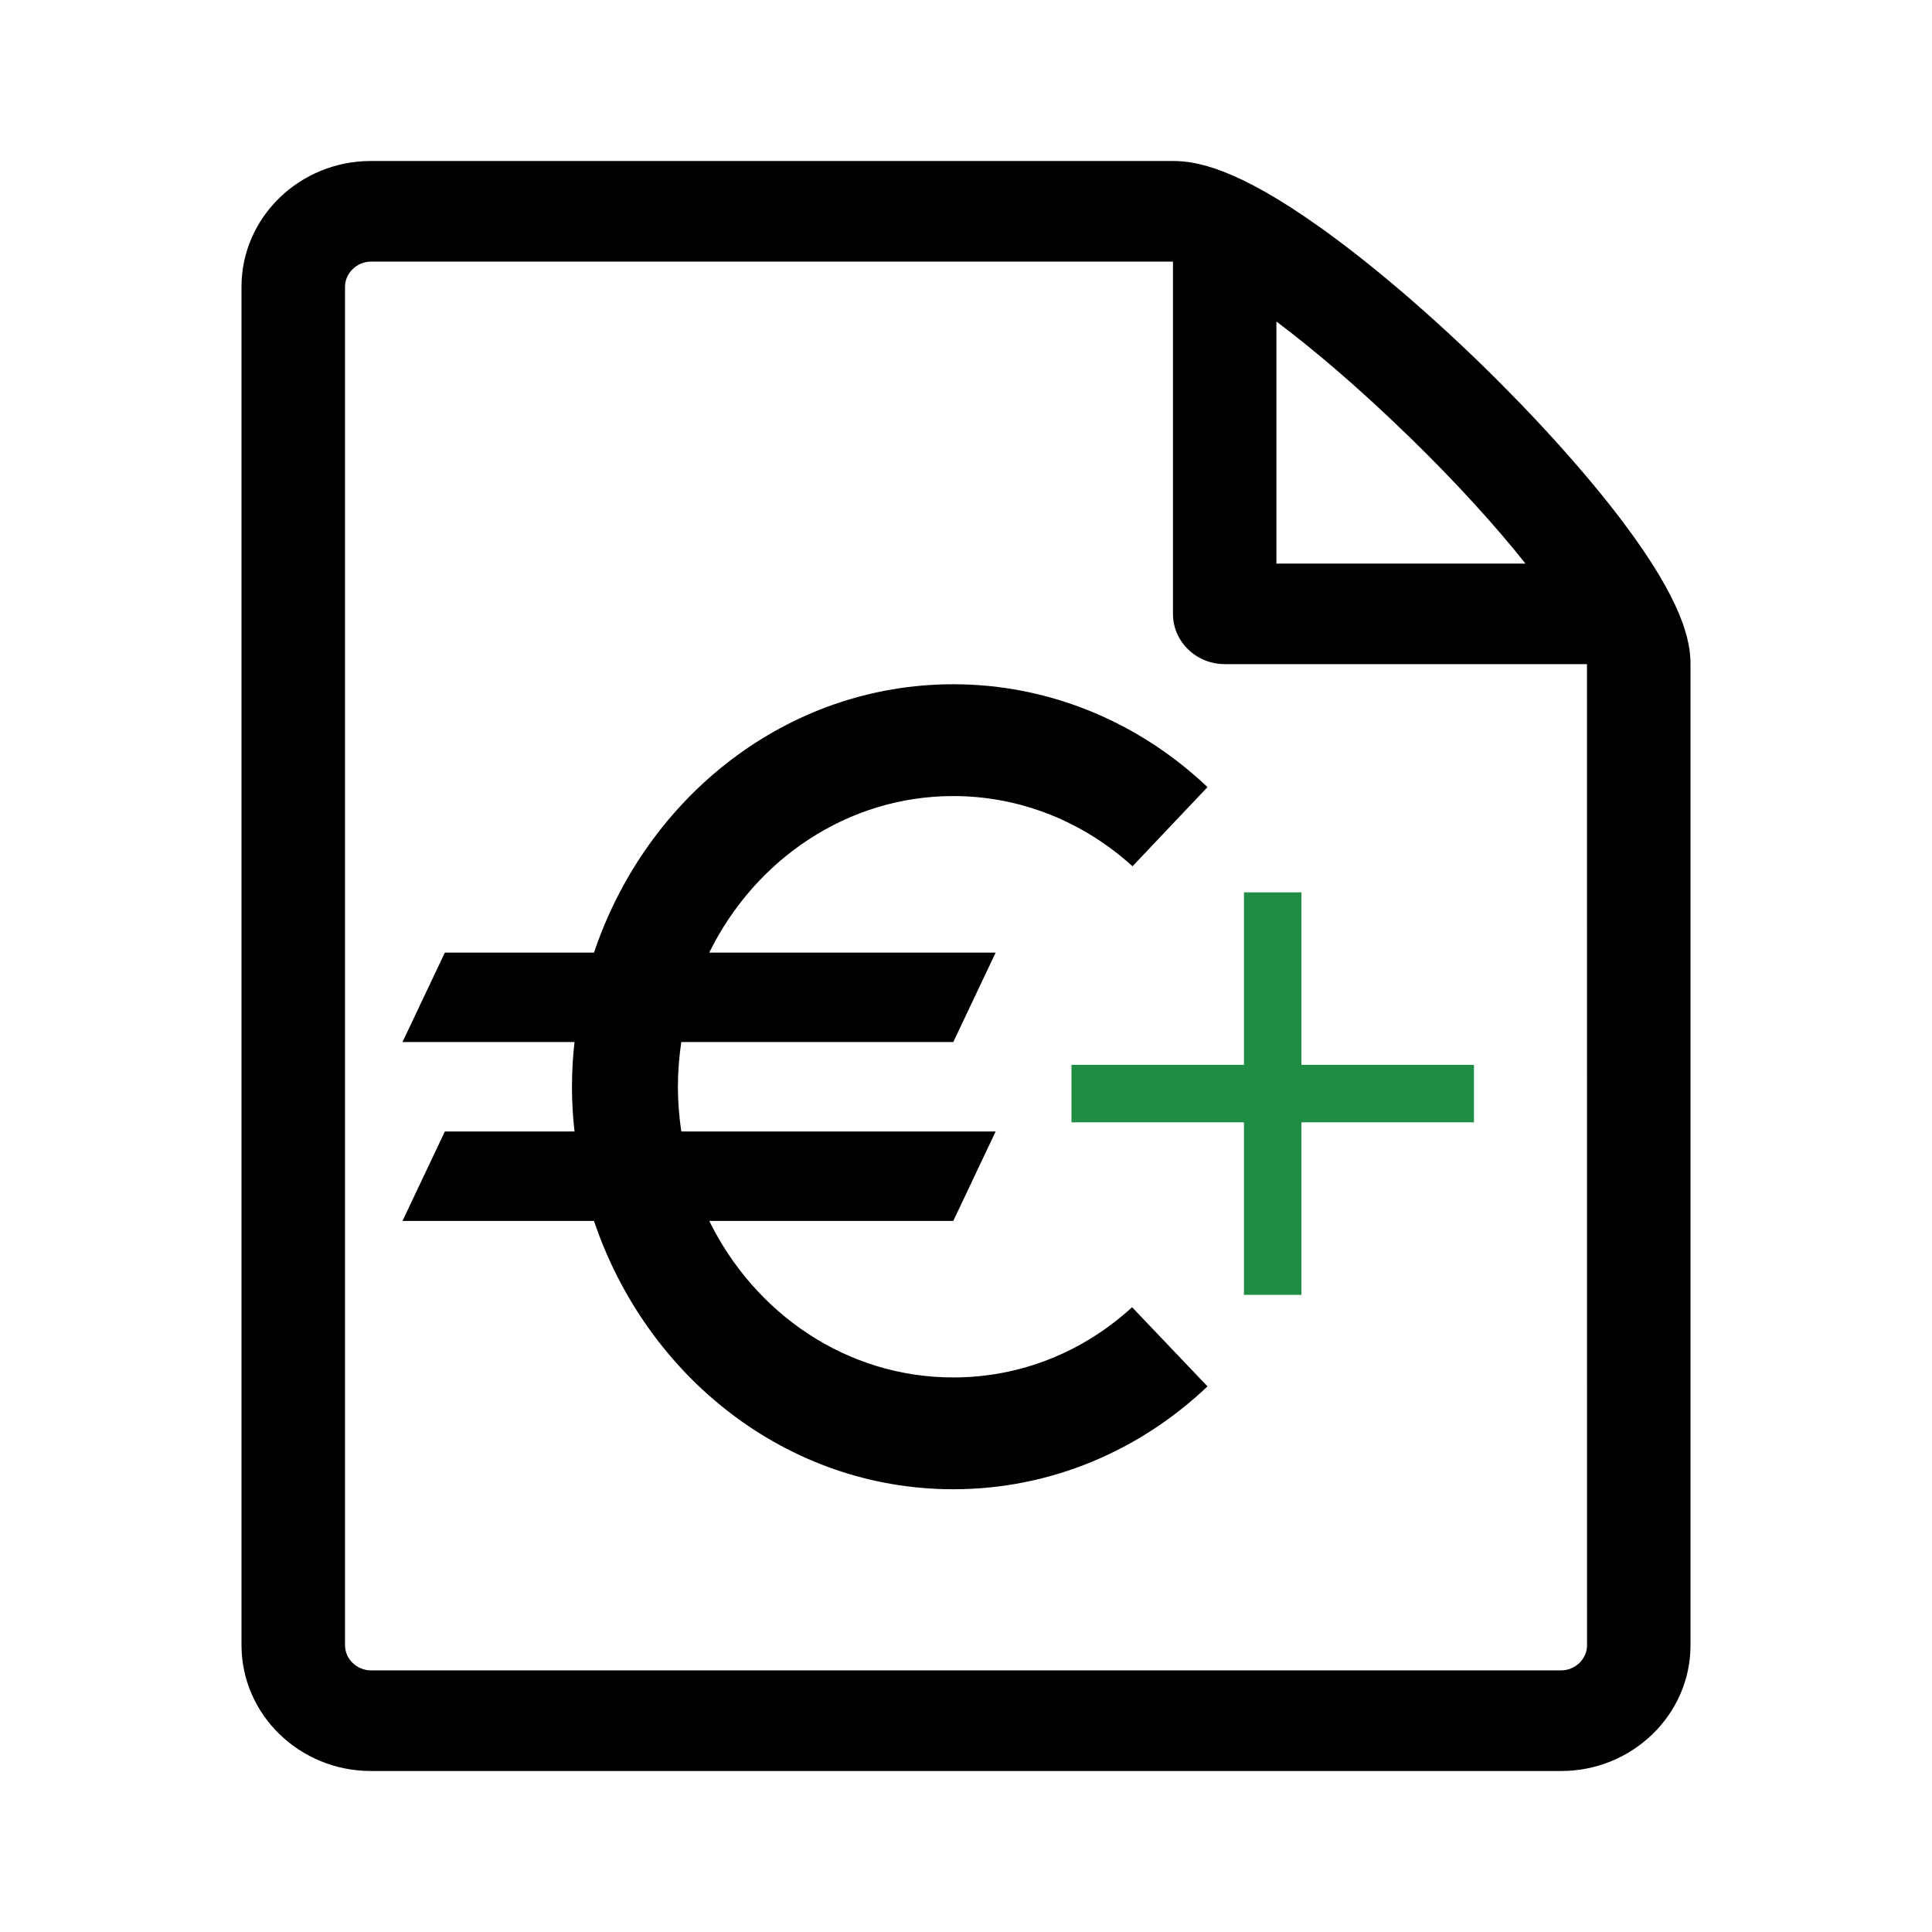
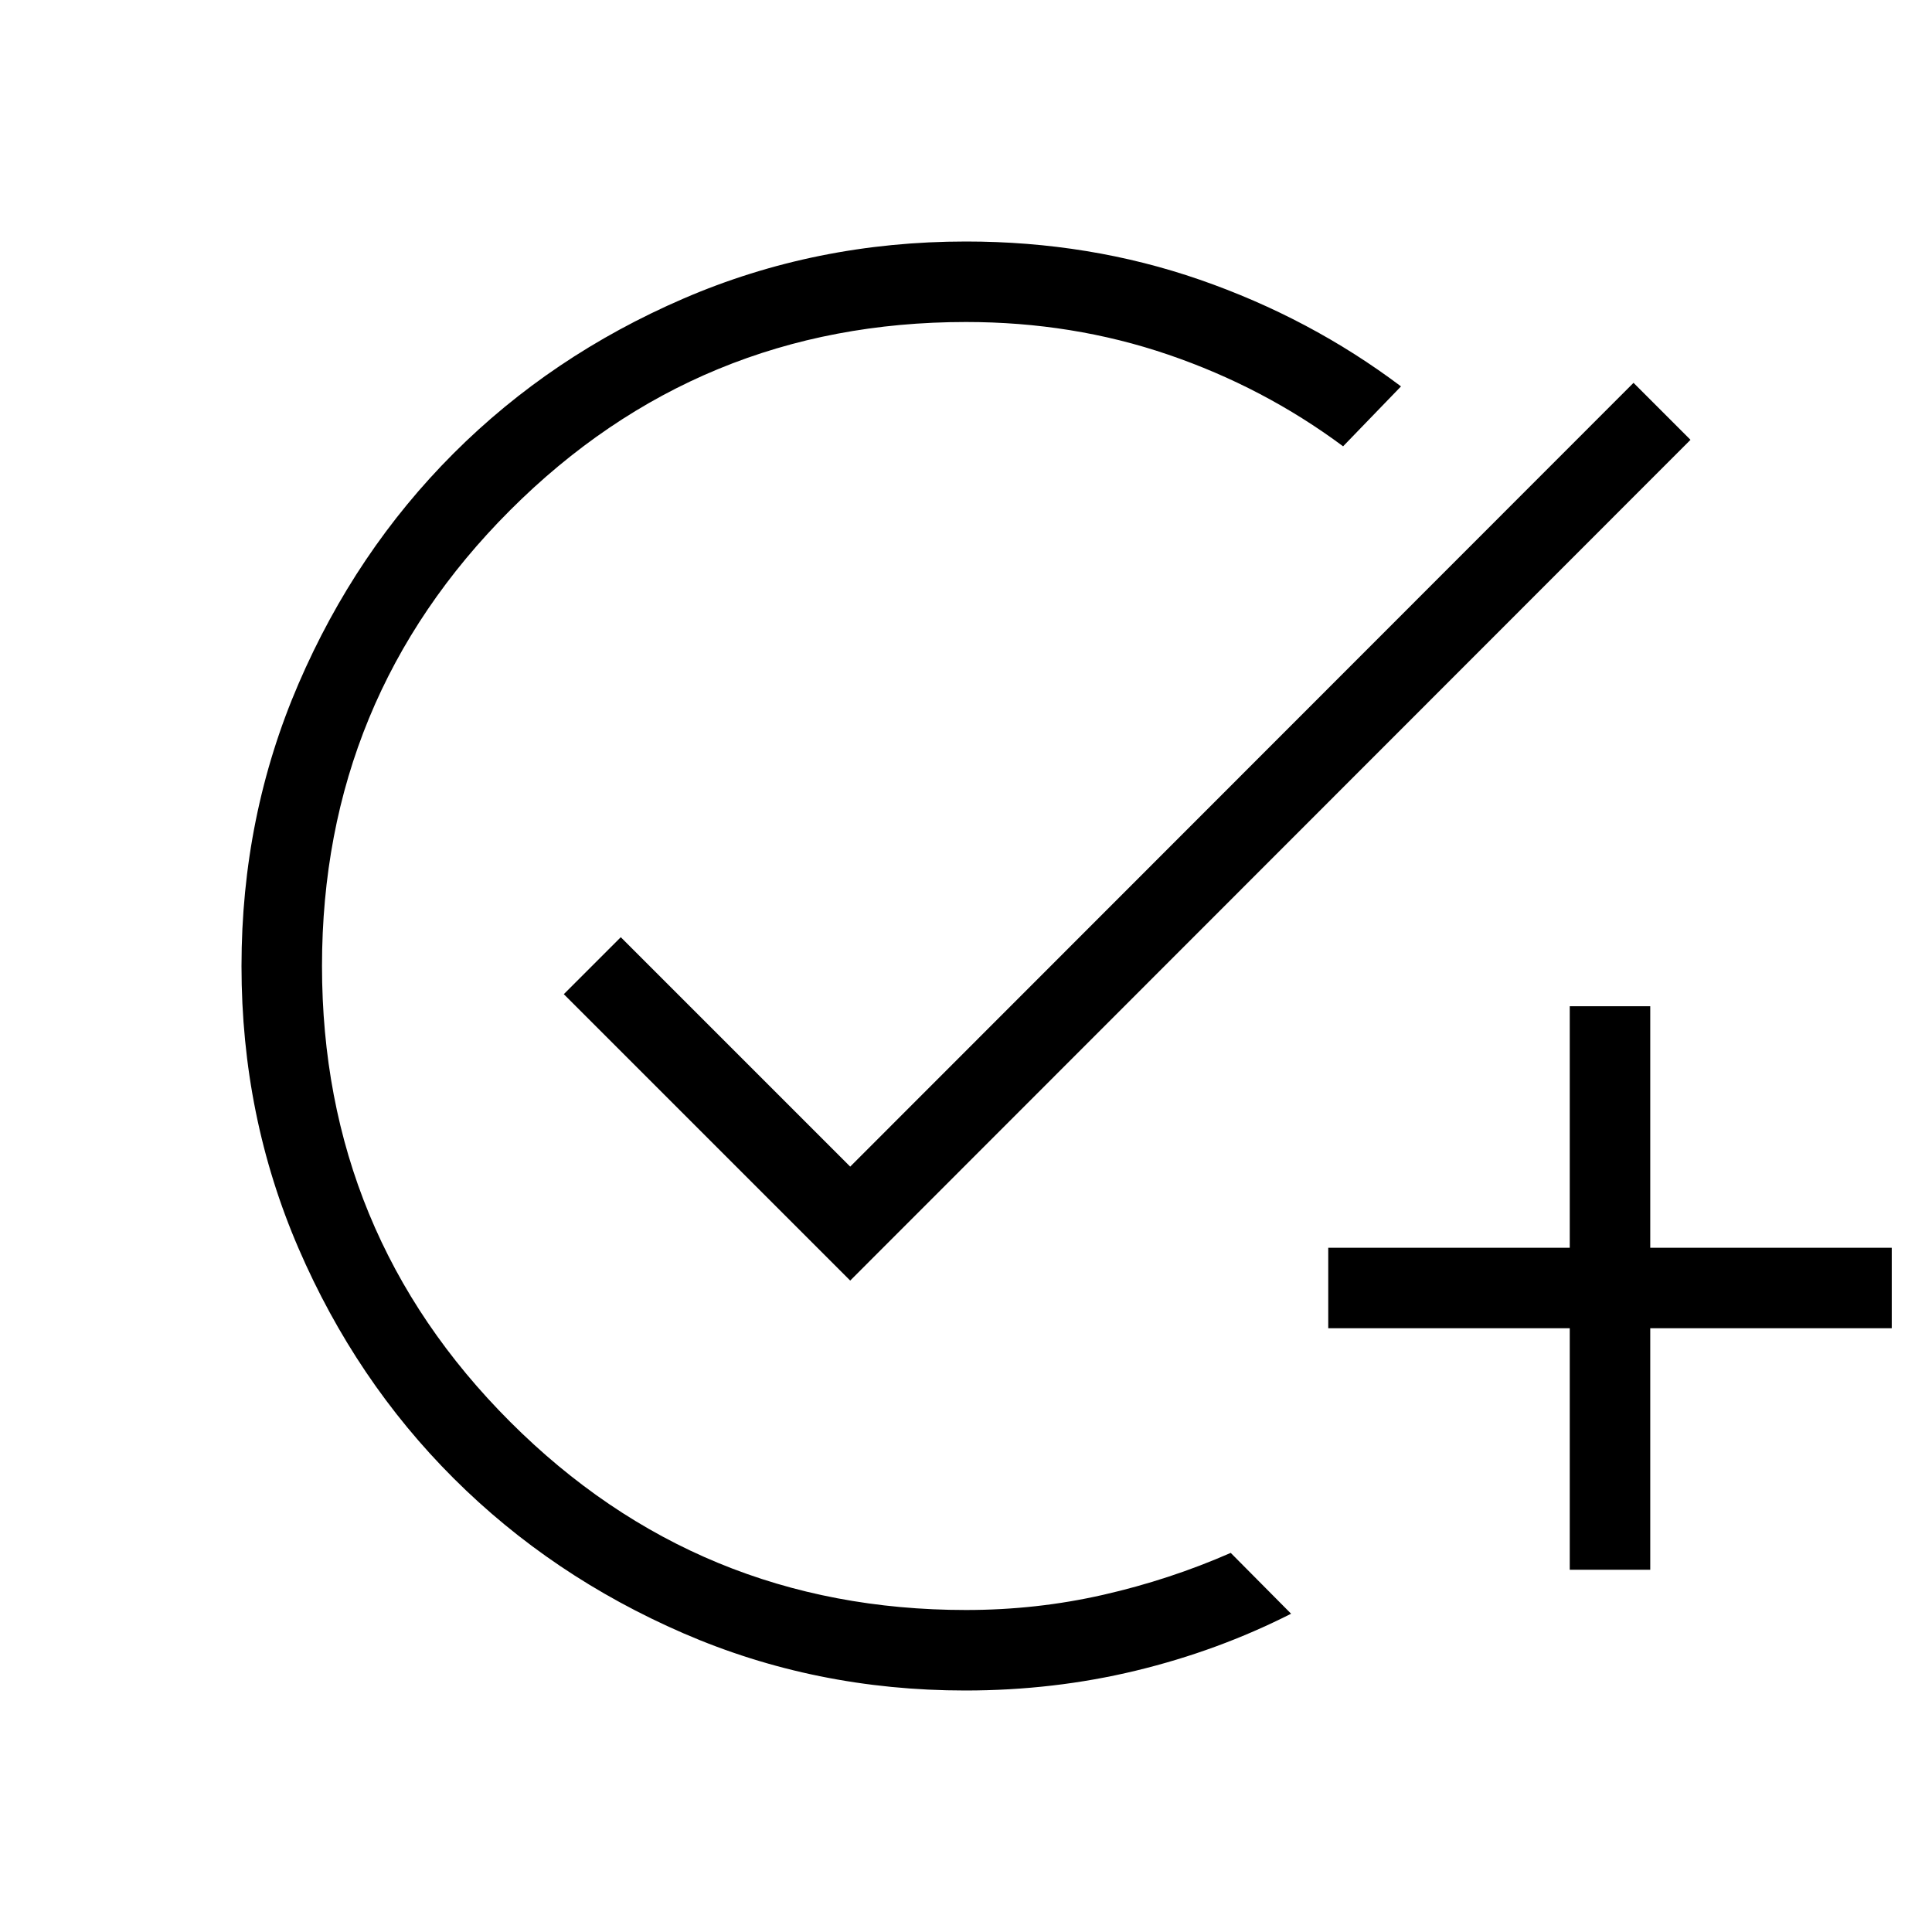
- <svg xmlns="http://www.w3.org/2000/svg" version="1.1" width="24" height="24" viewBox="0 0 24 24" id="svg6">
-   <defs id="defs10" />
-   <path fill="#000000" d="M 20.153,6.474 C 19.707,5.883 19.084,5.19 18.402,4.526 17.719,3.862 17.007,3.257 16.398,2.824 15.362,2.085 14.859,2 14.571,2 H 4.607 C 3.721,2 3,2.701 3,3.562 v 16.875 C 3,21.299 3.721,22 4.607,22 H 19.393 C 20.279,22 21,21.299 21,20.438 V 8.25 C 21,7.97 20.913,7.481 20.153,6.474 Z m -2.661,-1.062 c 0.617,0.6 1.101,1.14 1.458,1.589 H 15.856 V 3.994 c 0.462,0.347 1.018,0.818 1.634,1.417 v 0 z m 2.223,15.026 c 0,0.17 -0.147,0.312 -0.321,0.312 H 4.607 c -0.174,0 -0.321,-0.142 -0.321,-0.312 V 3.562 c 0,-0.169 0.148,-0.312 0.321,-0.312 0,0 9.963,0 9.964,0 v 4.375 c 0,0.345 0.288,0.625 0.643,0.625 h 4.5 z" id="path4" style="stroke-width:1.268" />
-   <g id="g195" transform="matrix(0.5263158,0,0,0.5555556,3.947368,6.833333)">
-     <g id="g191" />
-     <path d="M 15,18.5 C 12.49,18.5 10.32,17.08 9.24,15 H 15 l 1,-2 H 8.58 C 8.53,12.67 8.5,12.34 8.5,12 8.5,11.66 8.53,11.33 8.58,11 H 15 L 16,9 H 9.24 C 10.32,6.92 12.5,5.5 15,5.5 c 1.61,0 3.09,0.59 4.23,1.57 L 21,5.3 C 19.41,3.87 17.3,3 15,3 11.08,3 7.76,5.51 6.52,9 H 3 L 2,11 H 6.06 C 6.02,11.33 6,11.66 6,12 c 0,0.34 0.02,0.67 0.06,1 H 3 l -1,2 h 4.52 c 1.24,3.49 4.56,6 8.48,6 2.31,0 4.41,-0.87 6,-2.3 L 19.22,16.93 C 18.09,17.91 16.62,18.5 15,18.5 Z" id="path193" />
-   </g>
-   <path d="m 18.31,13.942 h -2.143 v 2.143 h -0.714 v -2.143 h -2.143 v -0.714 h 2.143 v -2.143 h 0.714 v 2.143 h 2.143 z" id="path2027" style="stroke-width:0.357;fill-opacity:1;fill:#1f8d43" />
+ <svg xmlns="http://www.w3.org/2000/svg" height="24px" viewBox="0 -960 960 960" width="24px" fill="#000">
+   <path d="M479.63-120q-74.5 0-140.03-28.42-65.52-28.43-114.18-76.99-48.66-48.56-77.04-114.2Q120-405.26 120-479.9q0-74.64 28.35-140.38 28.35-65.73 76.95-114.36 48.6-48.63 114.3-76.99Q405.3-840 480-840q61.41 0 116.2 19 54.8 19 99.95 53l-28.77 29.77q-39.53-29.39-86.98-45.58Q532.96-800 480-800q-133 0-226.5 93.5T160-480q0 133 93.5 226.5T480-160q35.08 0 68.15-7.54 33.08-7.54 63.39-20.84l30 30.23q-36.39 18.46-77.16 28.3-40.76 9.85-84.75 9.85ZM780-180v-120H660v-40h120v-120h40v120h120v40H820v120h-40ZM422.46-323.69 280.15-466l28.31-28.31 114 114 389.23-389.46L840-741.46 422.46-323.69Z" />
</svg>
